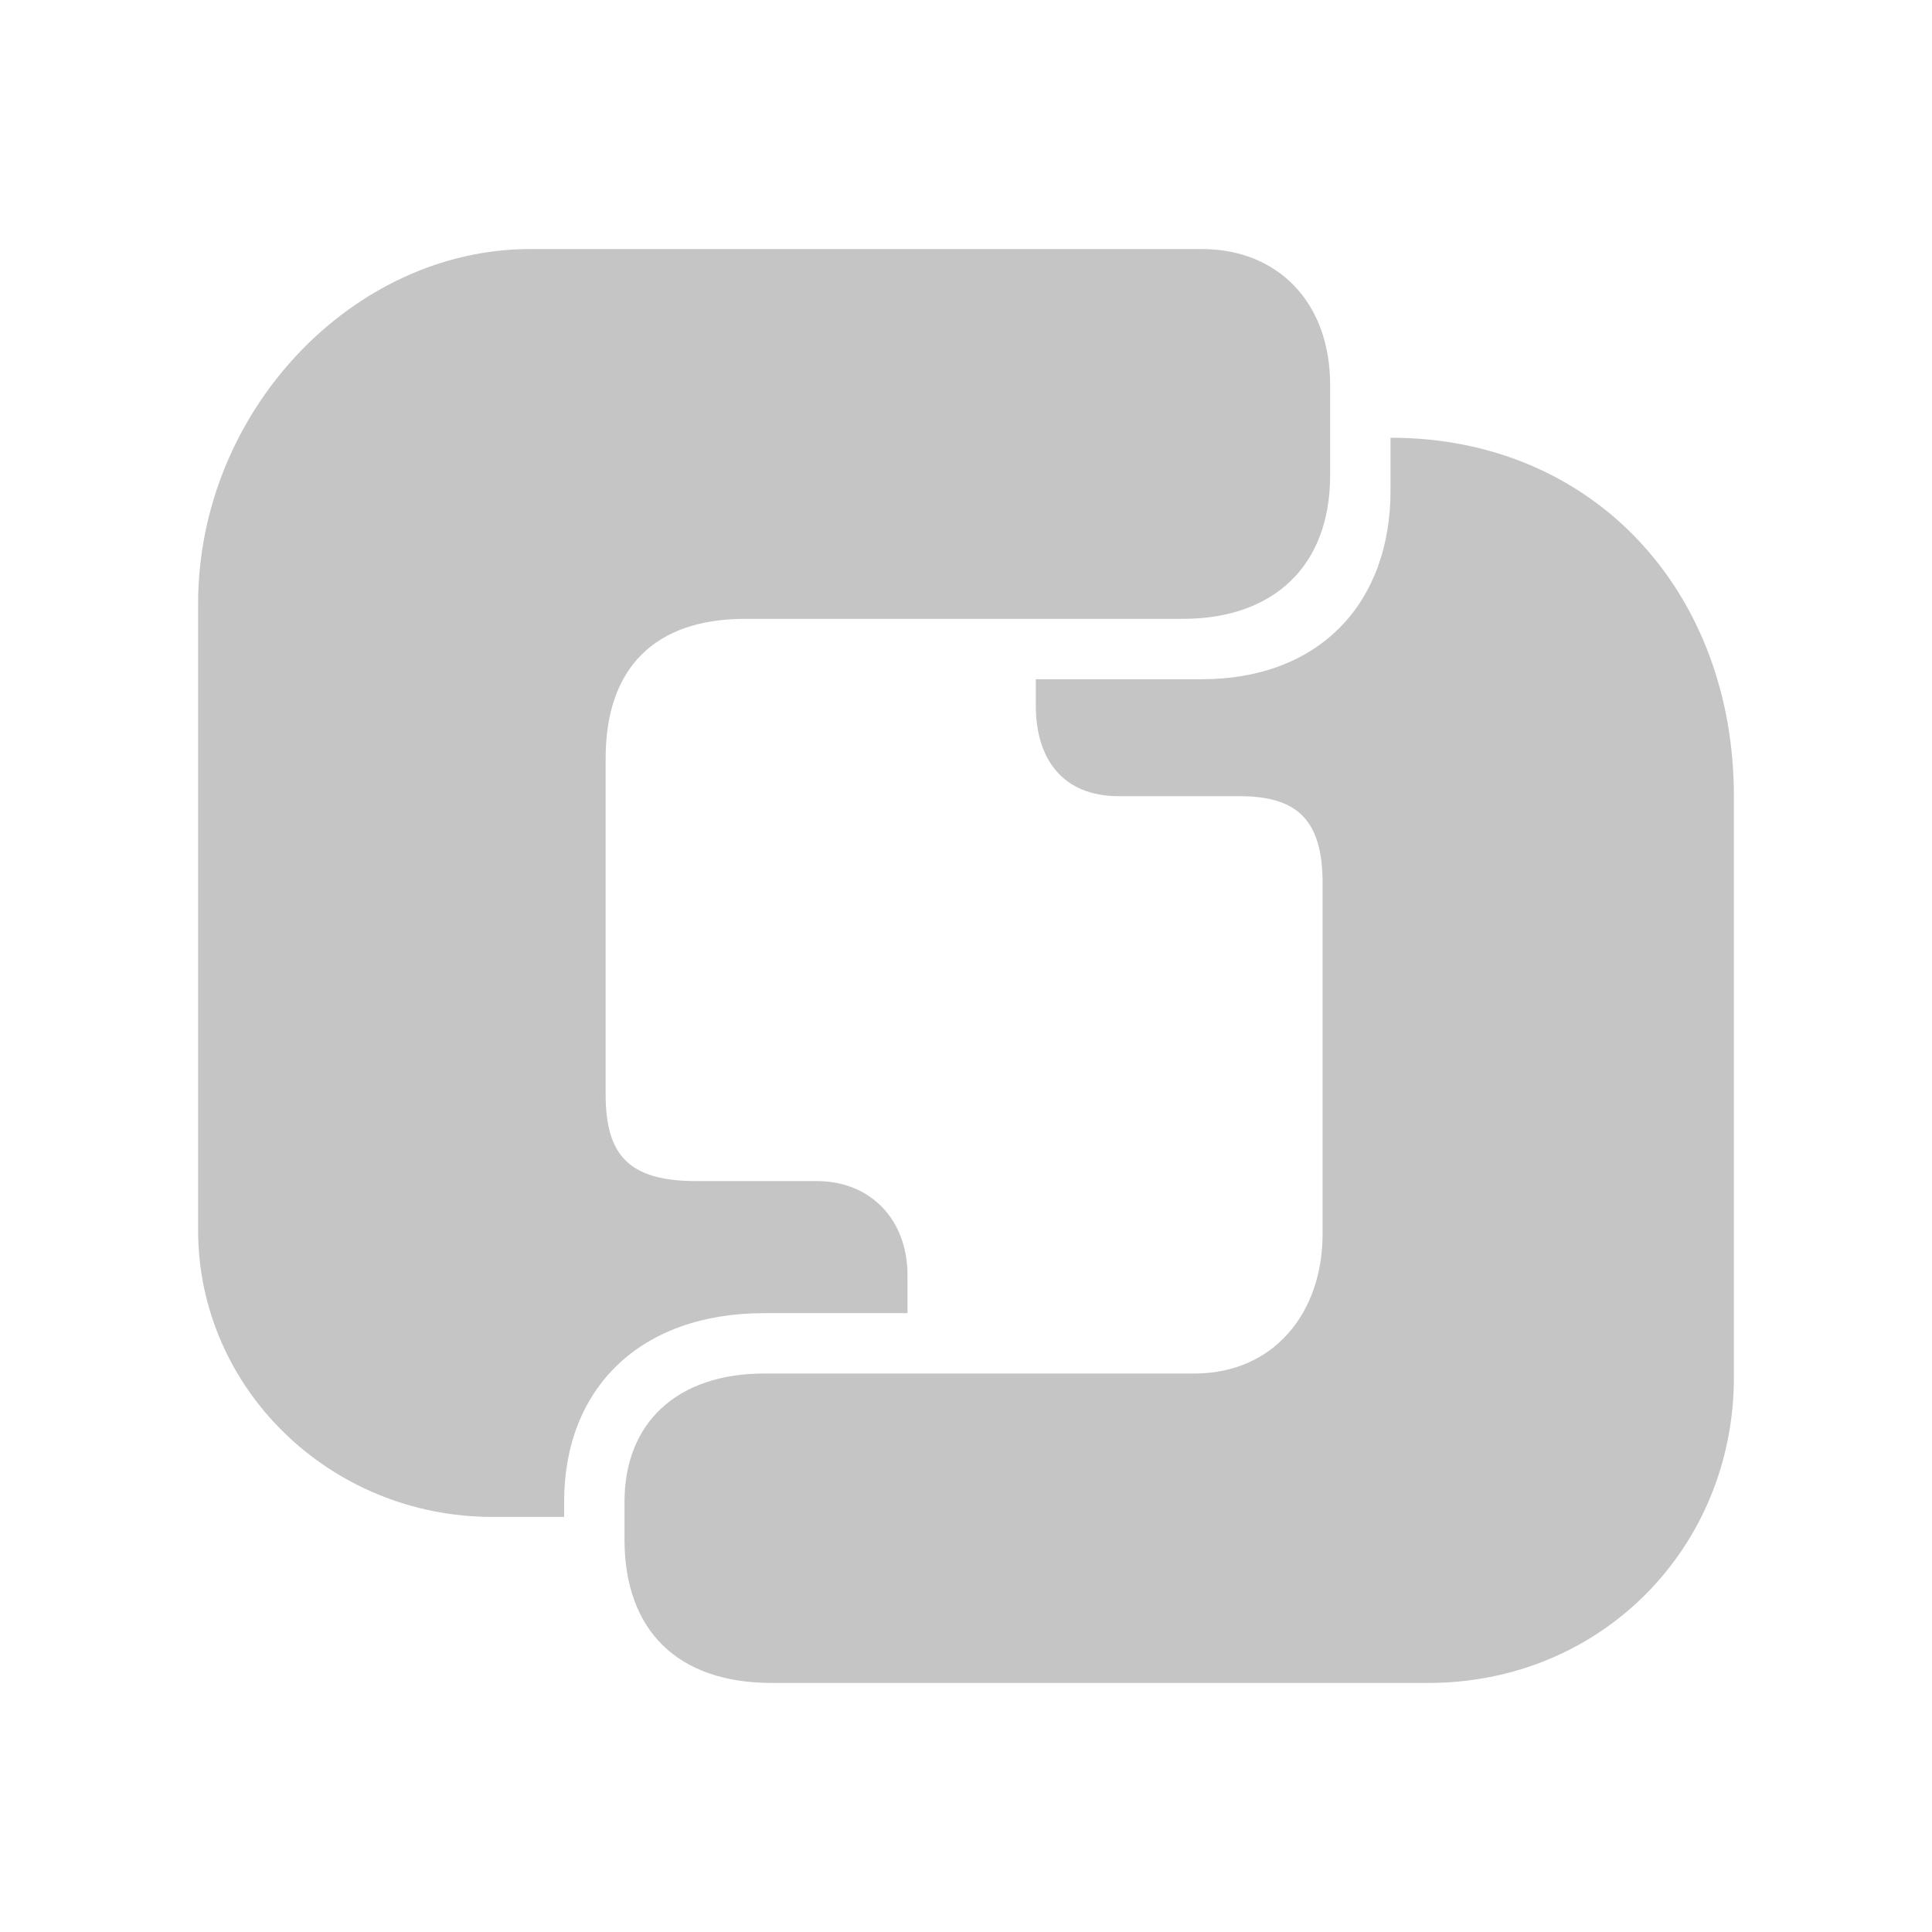
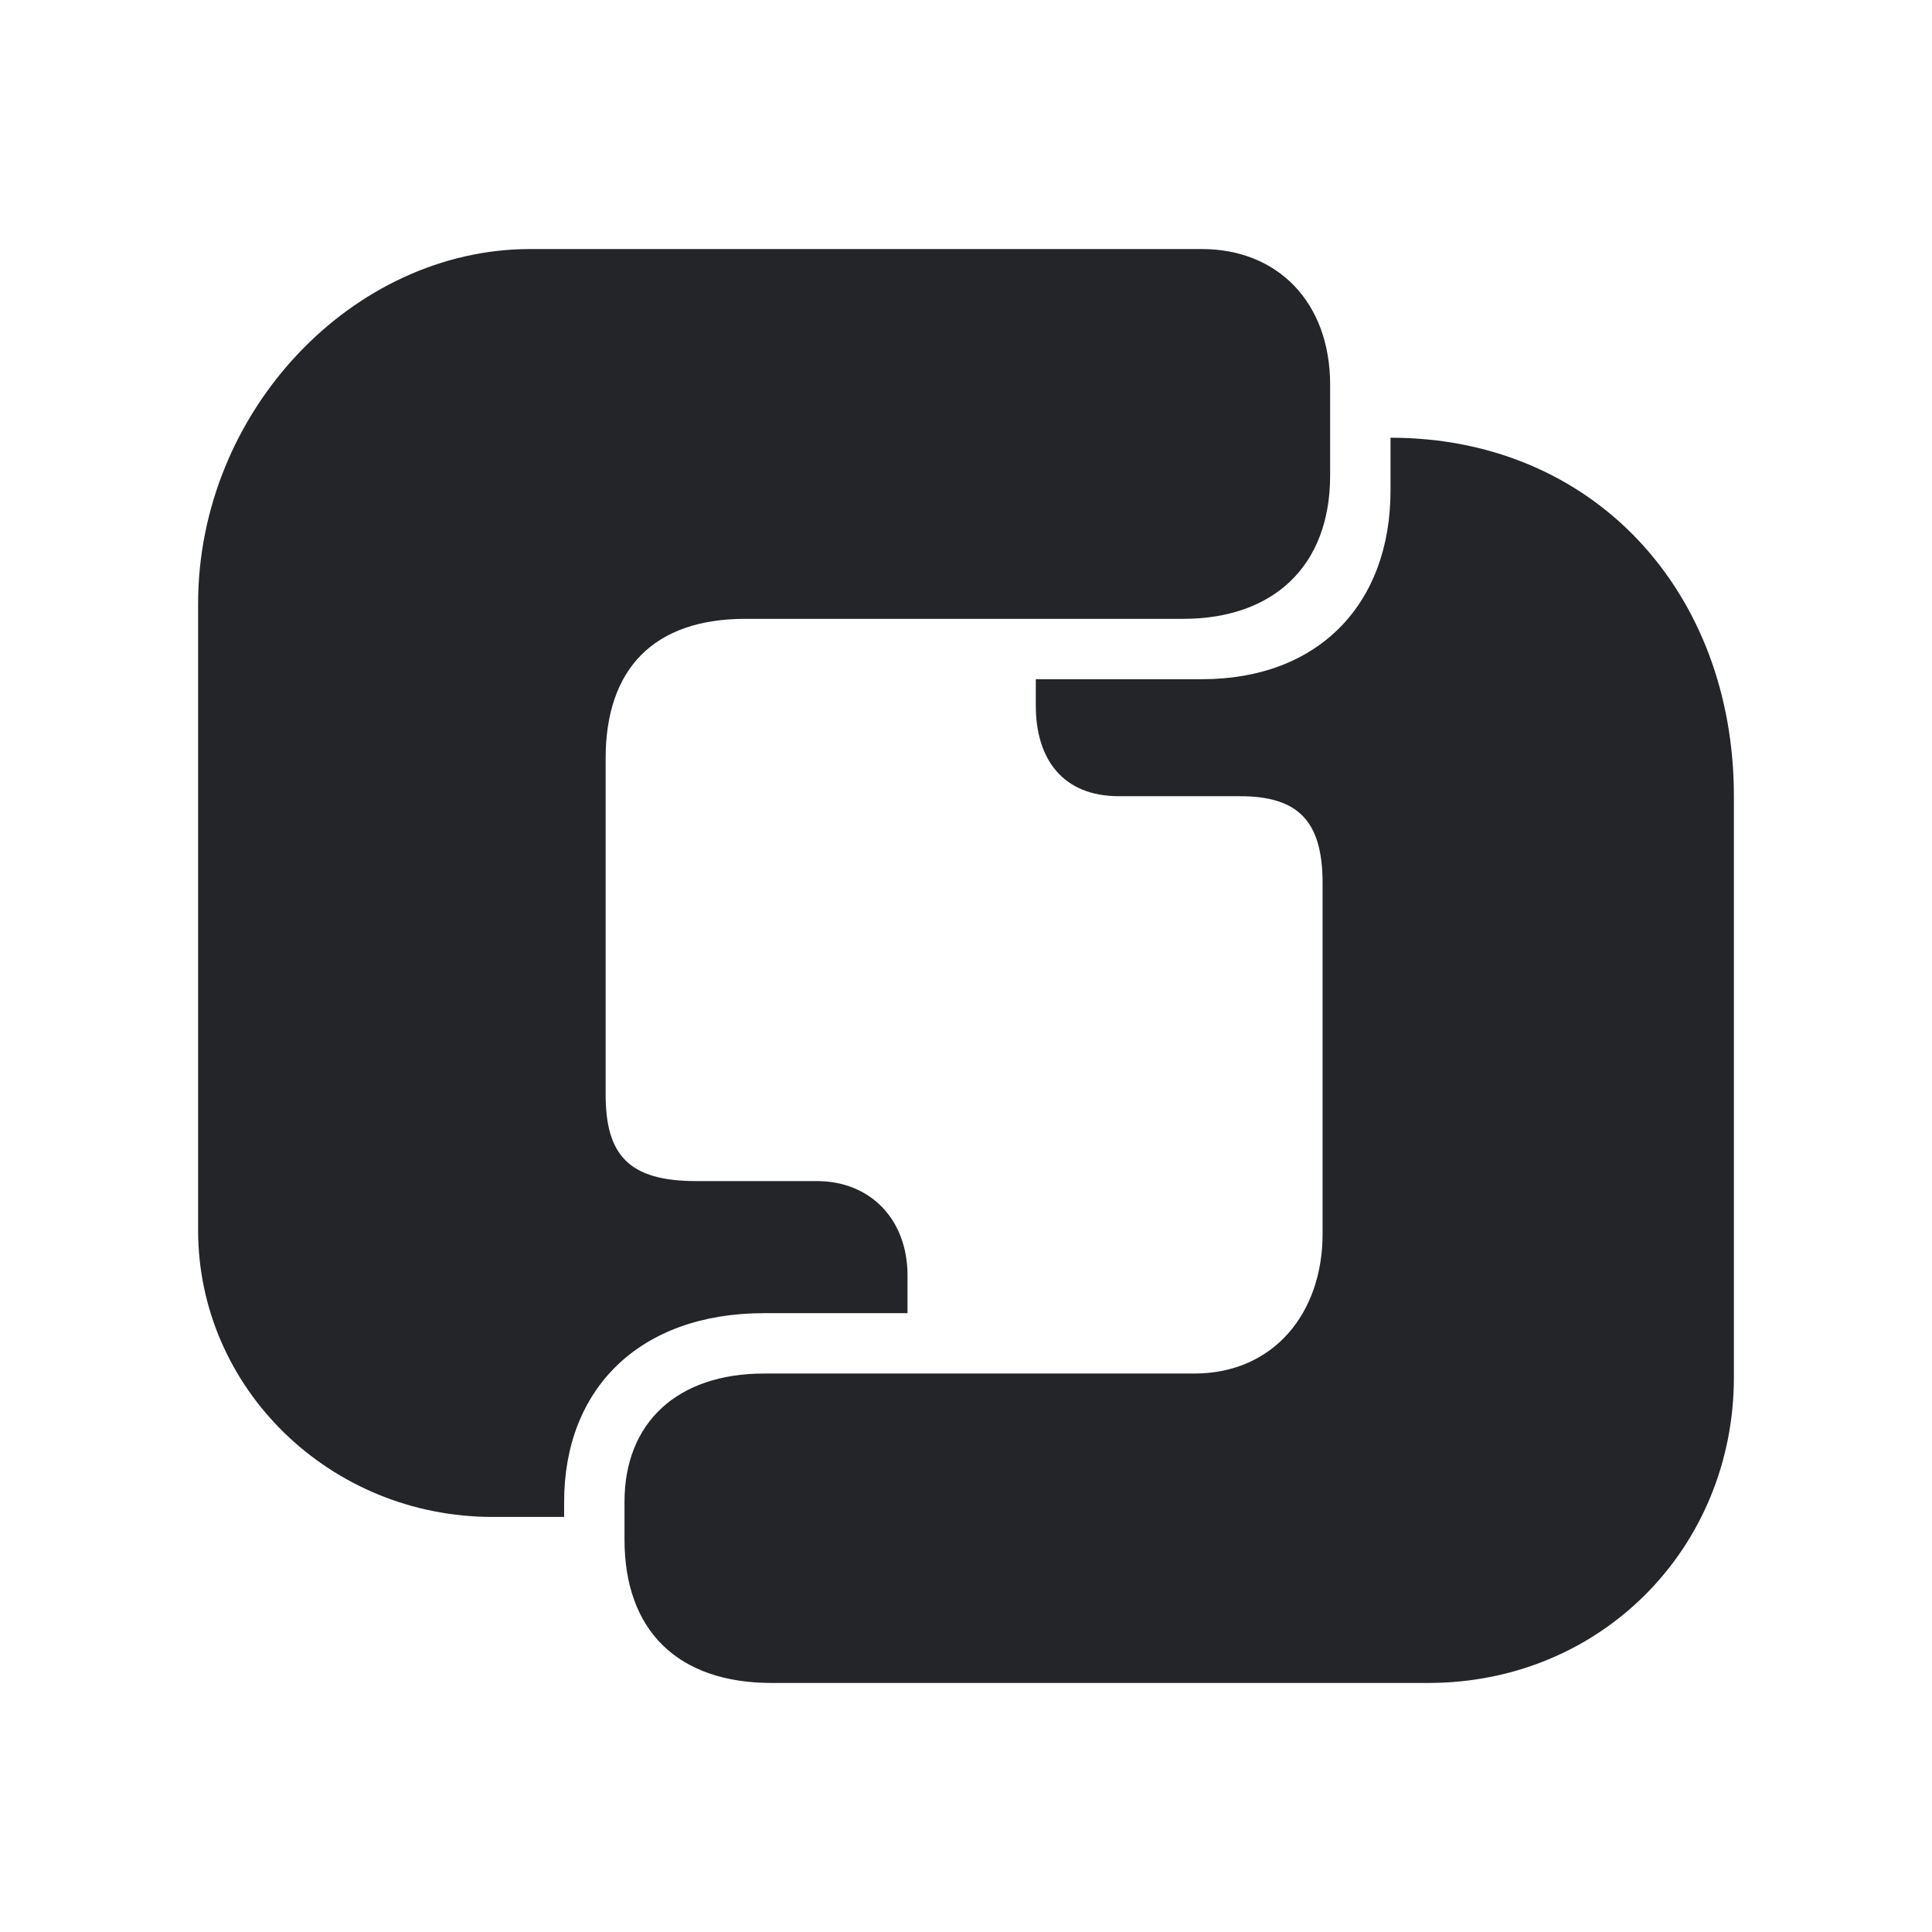
<svg xmlns="http://www.w3.org/2000/svg" width="512" height="512" viewBox="0 0 512 512">
-   <g fill="#c5c5c5" transform="translate(52.5 66)">
+   <g fill="#242529" transform="translate(52.5 66)">
    <path d="M88 0H266C286 0 300 14 300 36V60C300 84 285 98 261 98H145C121 98 108 111 108 135V224C108 240 114 247 132 247H164C178 247 188 257 188 272V282H150C117 282 97 302 97 332V336H78C35 336 0 302 0 260V94C0 43 41 0 88 0Z" />
    <path d="M316 50C370 50 407 91 407 145V299C407 344 372 380 326 380H152C127 380 113 366 113 342V332C113 311 127 298 150 298H264C285 298 298 282 298 261V168C298 151 291 145 276 145H244C229 145 222 135 222 121V114H266C297 114 316 94 316 64Z" />
  </g>
</svg>
